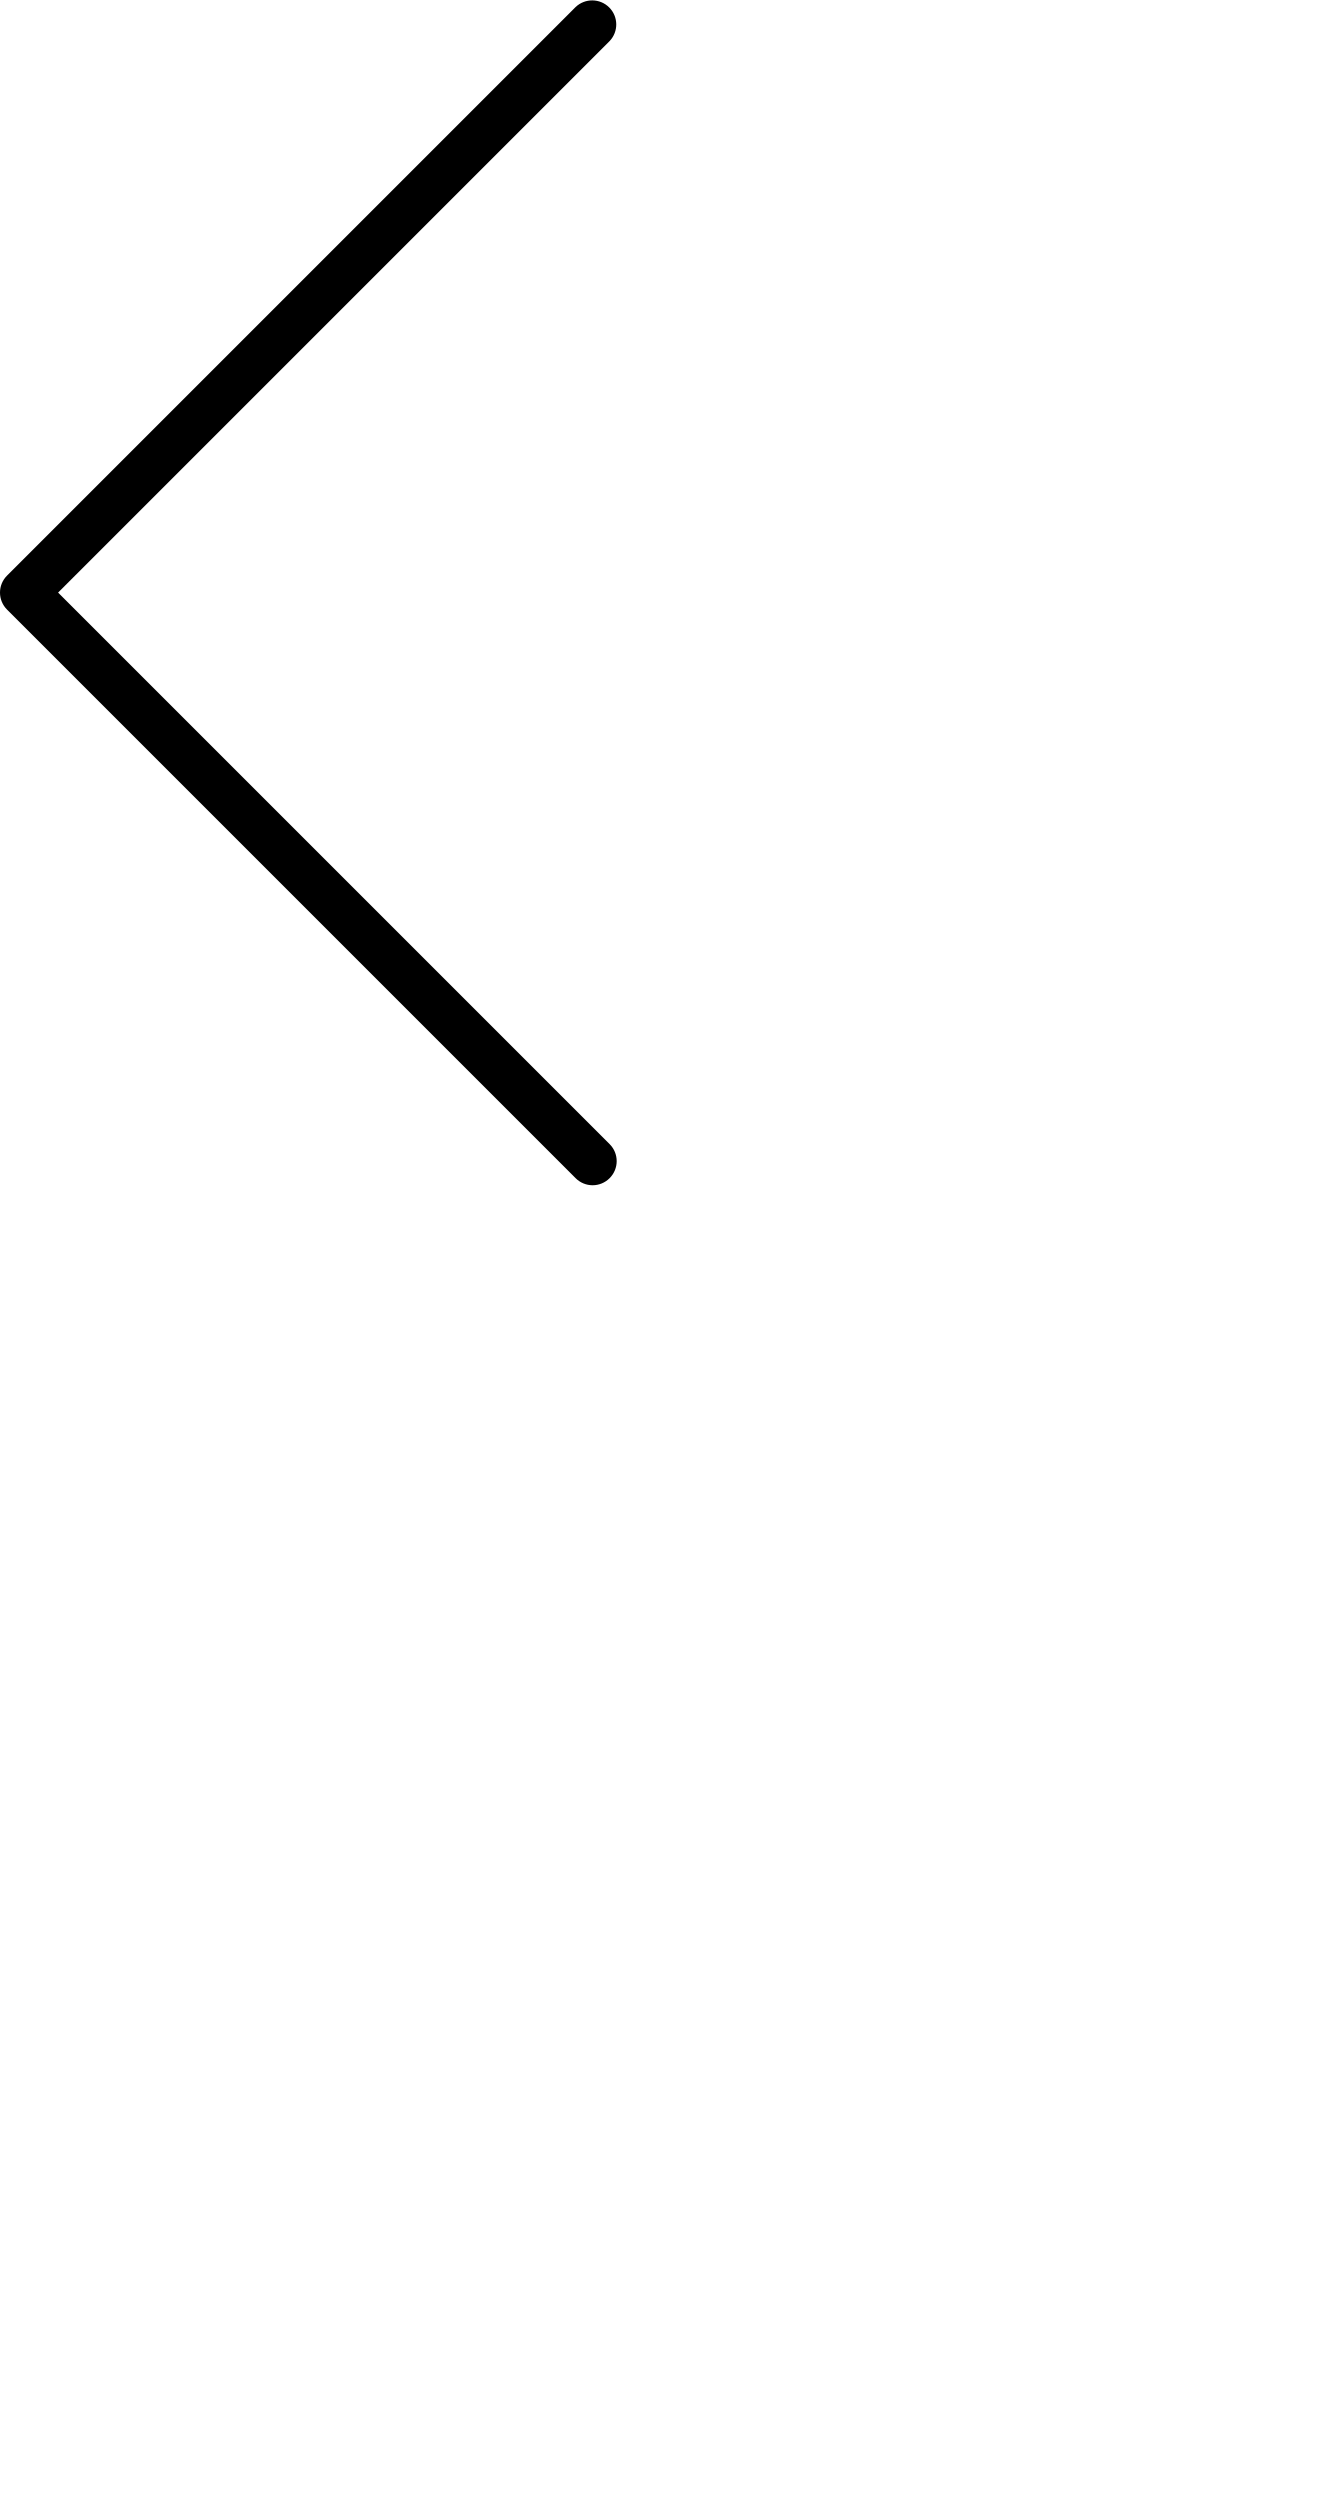
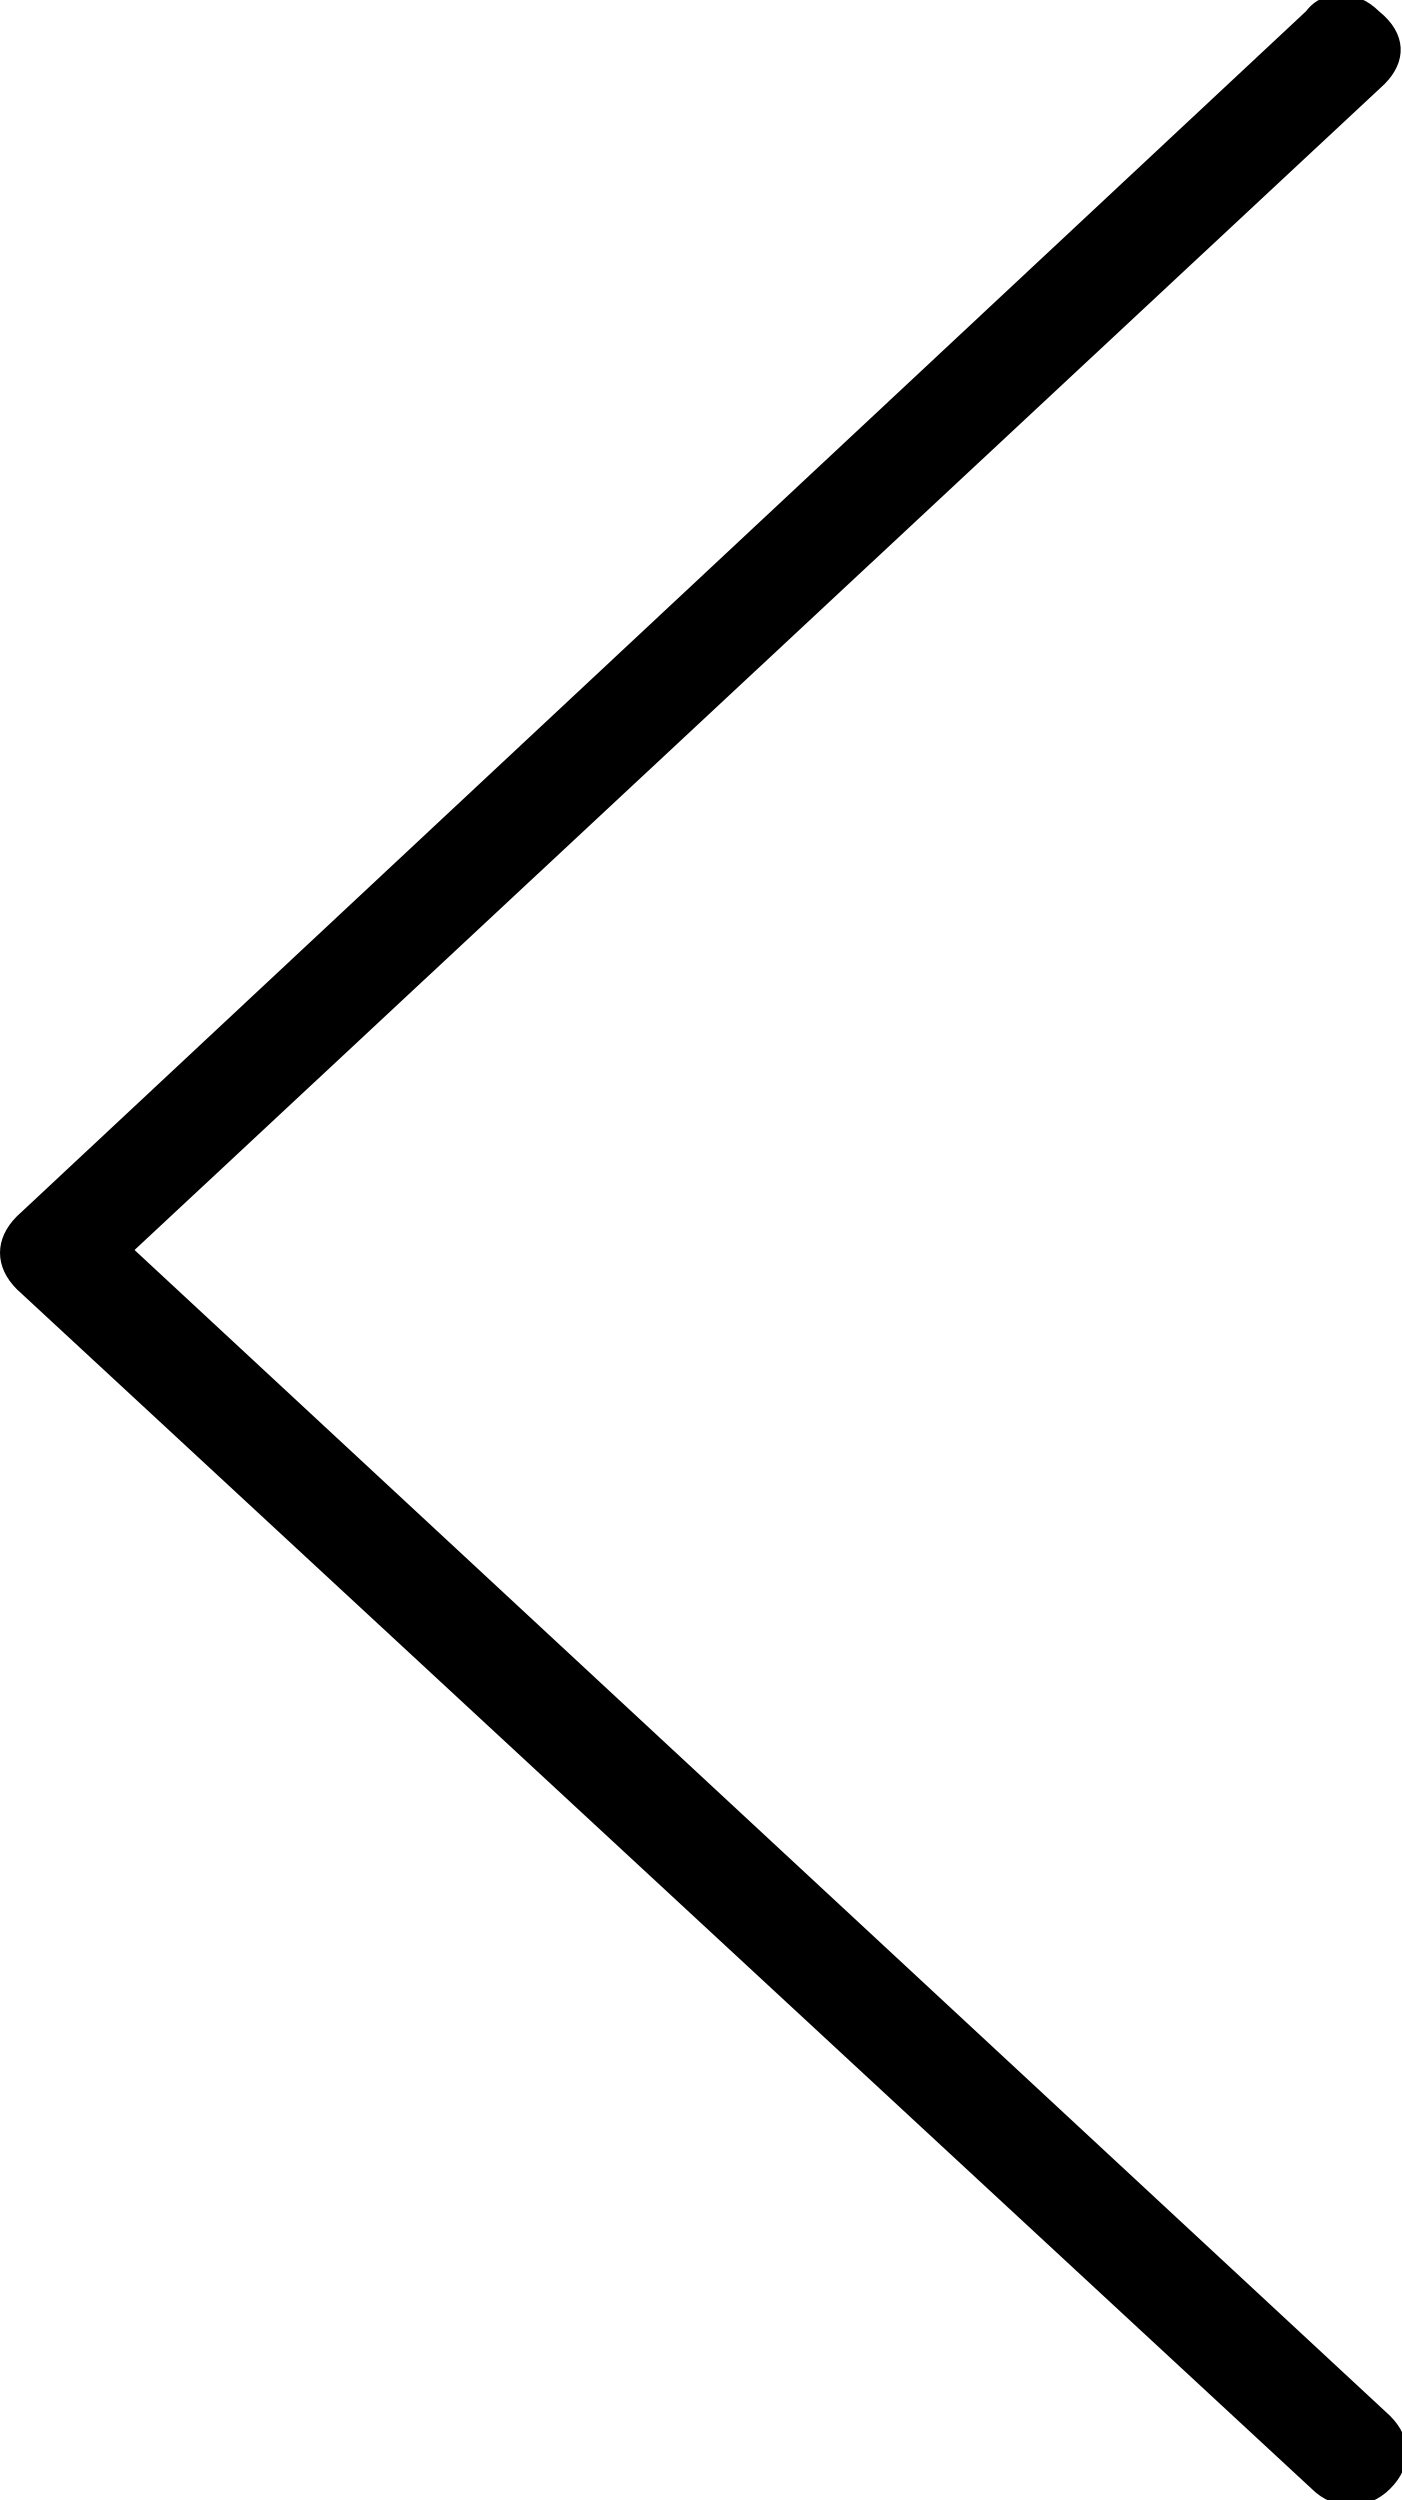
- <svg xmlns="http://www.w3.org/2000/svg" width="47" height="88">
-   <path d="M2.045 20.859L21.458 1.446A.847.847 0 0 0 20.261.248L.248 20.261a.846.846 0 0 0 0 1.197l20.013 20.013a.843.843 0 0 0 1.198 0 .847.847 0 0 0 0-1.198L2.045 20.859z" />
+ <svg xmlns="http://www.w3.org/2000/svg" version="1.1" id="Слой_1" x="0px" y="0px" viewBox="0 0 25 44.6" style="enable-background:new 0 0 25 44.6;" xml:space="preserve">
+   <path d="M2.4,22.3L24.7,1.5c0.4-0.4,0.4-0.9-0.1-1.3c-0.4-0.4-1-0.4-1.3,0L0.3,21.7c-0.4,0.4-0.4,0.9,0,1.3l0,0l23.1,21.4  c0.4,0.4,1,0.4,1.4,0l0,0c0.4-0.4,0.4-0.9,0-1.3l0,0L2.4,22.3z" />
</svg>
